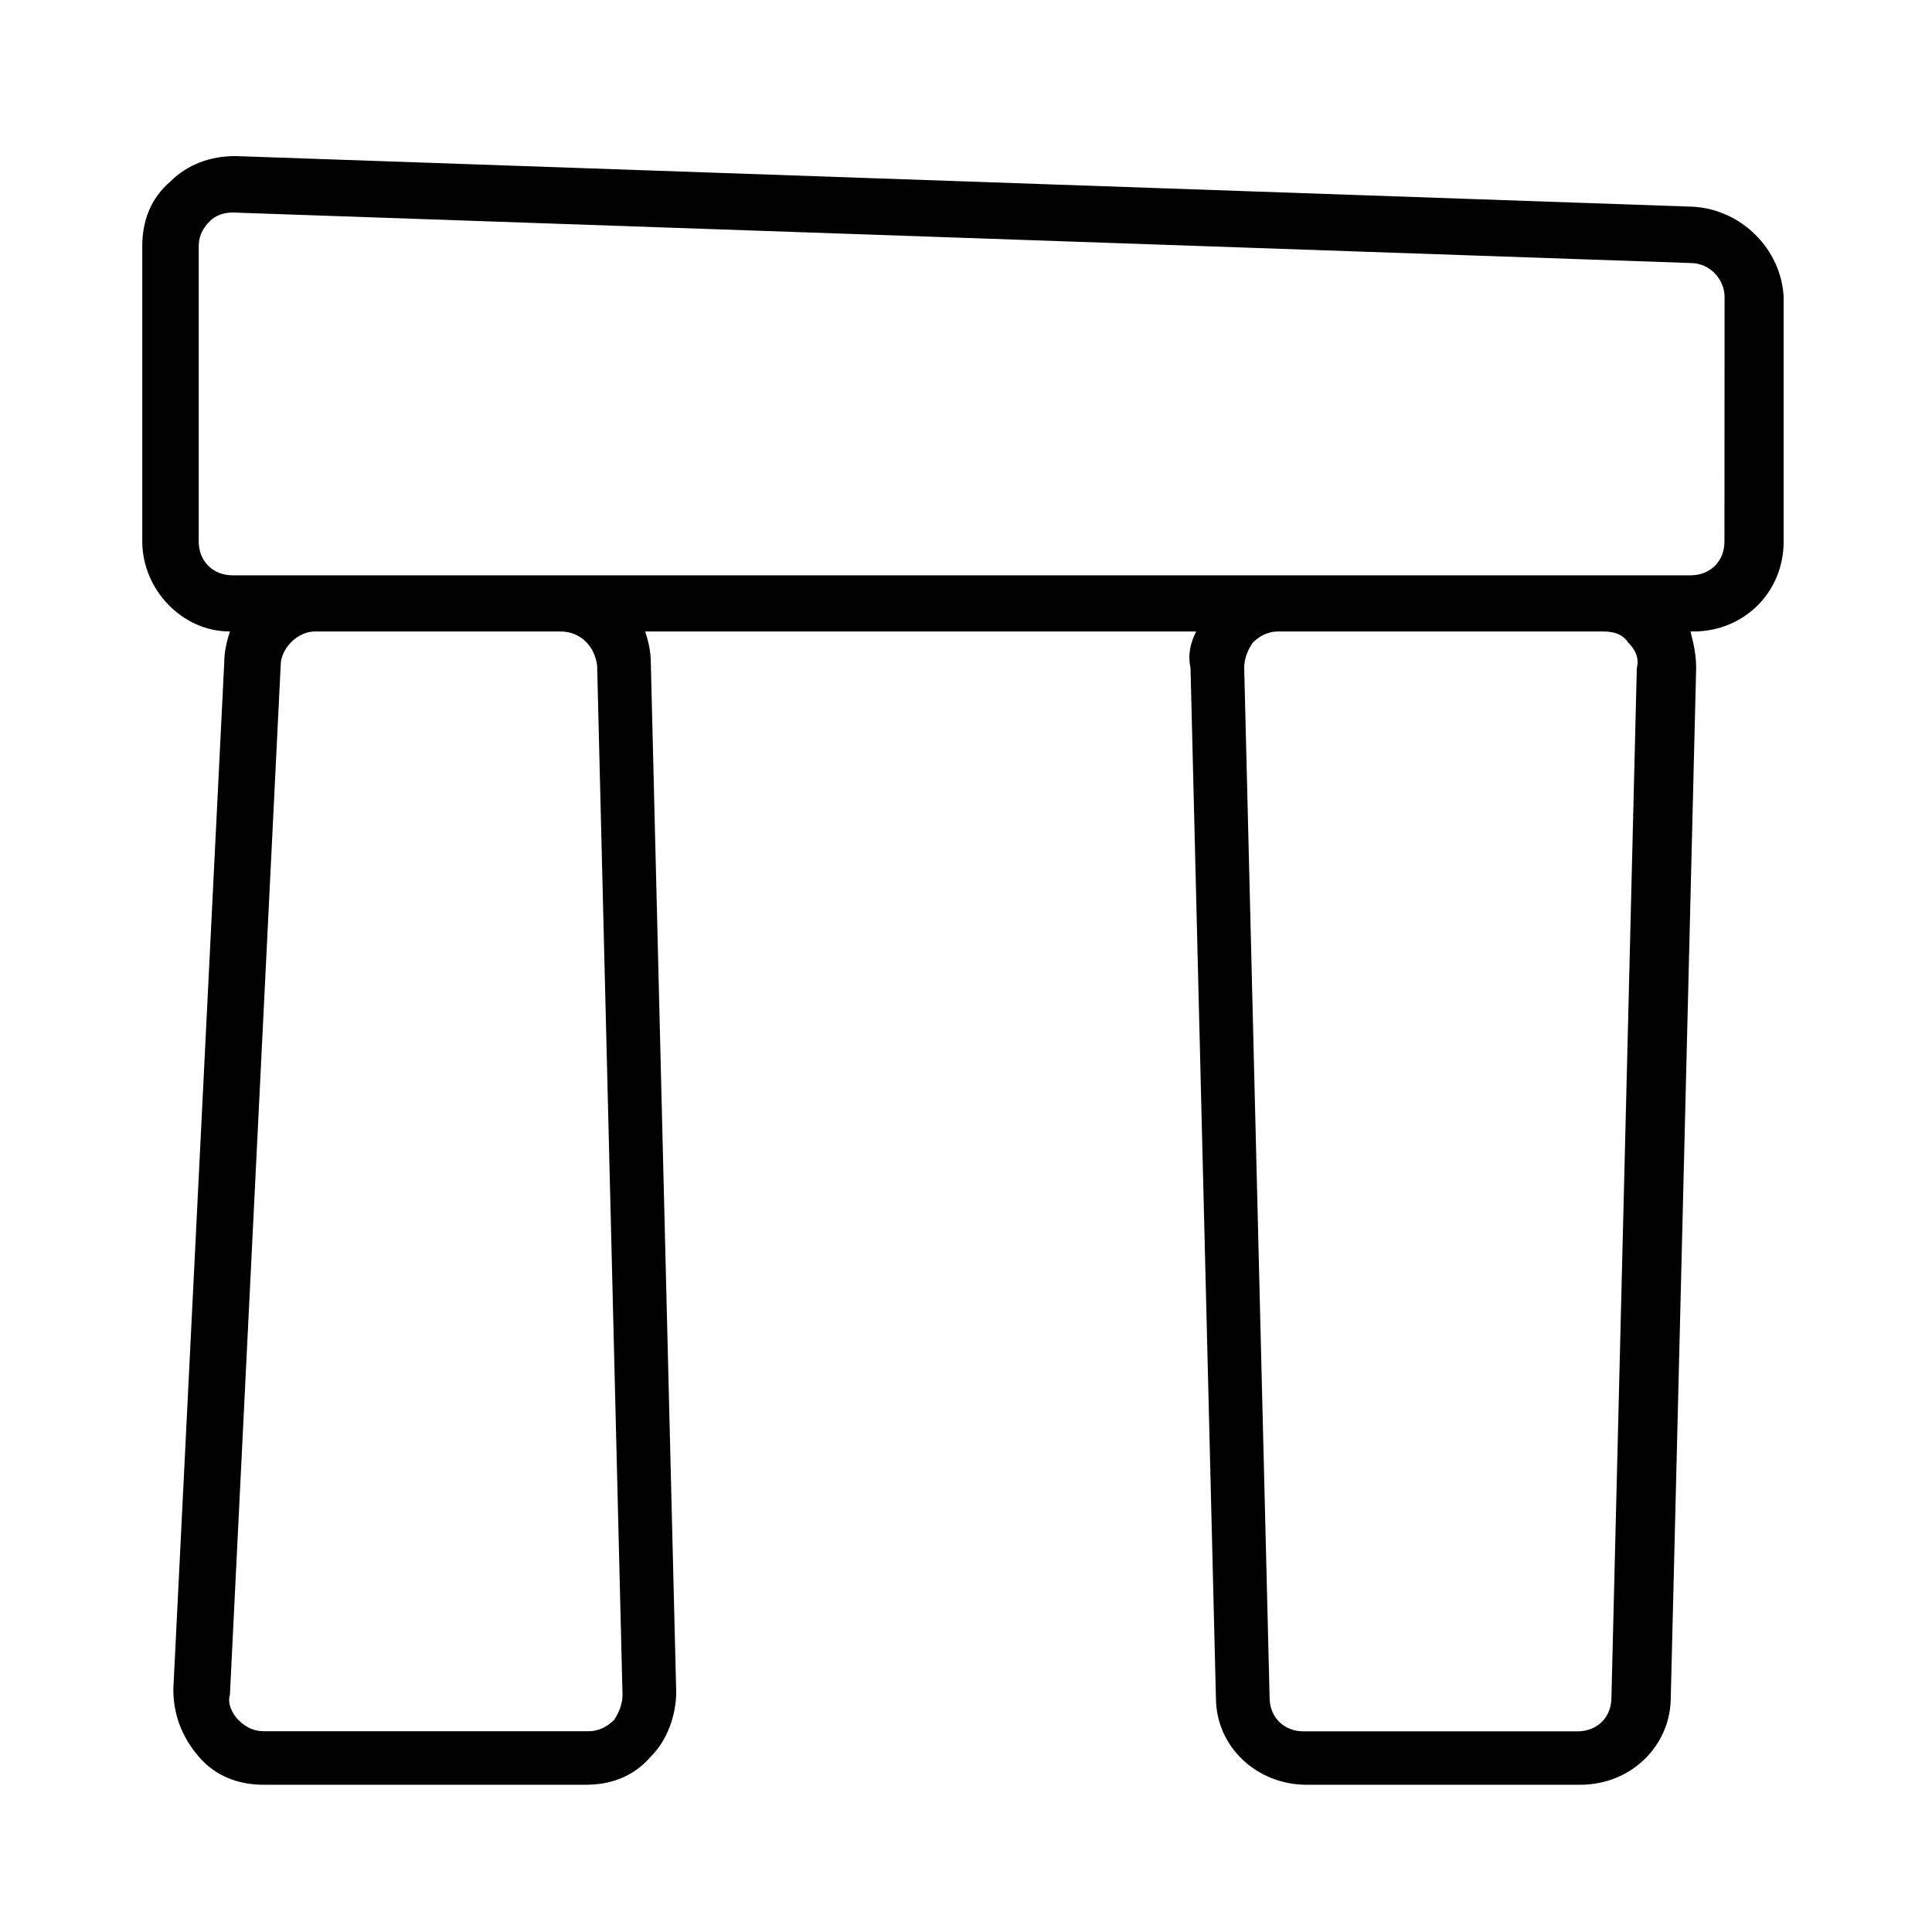
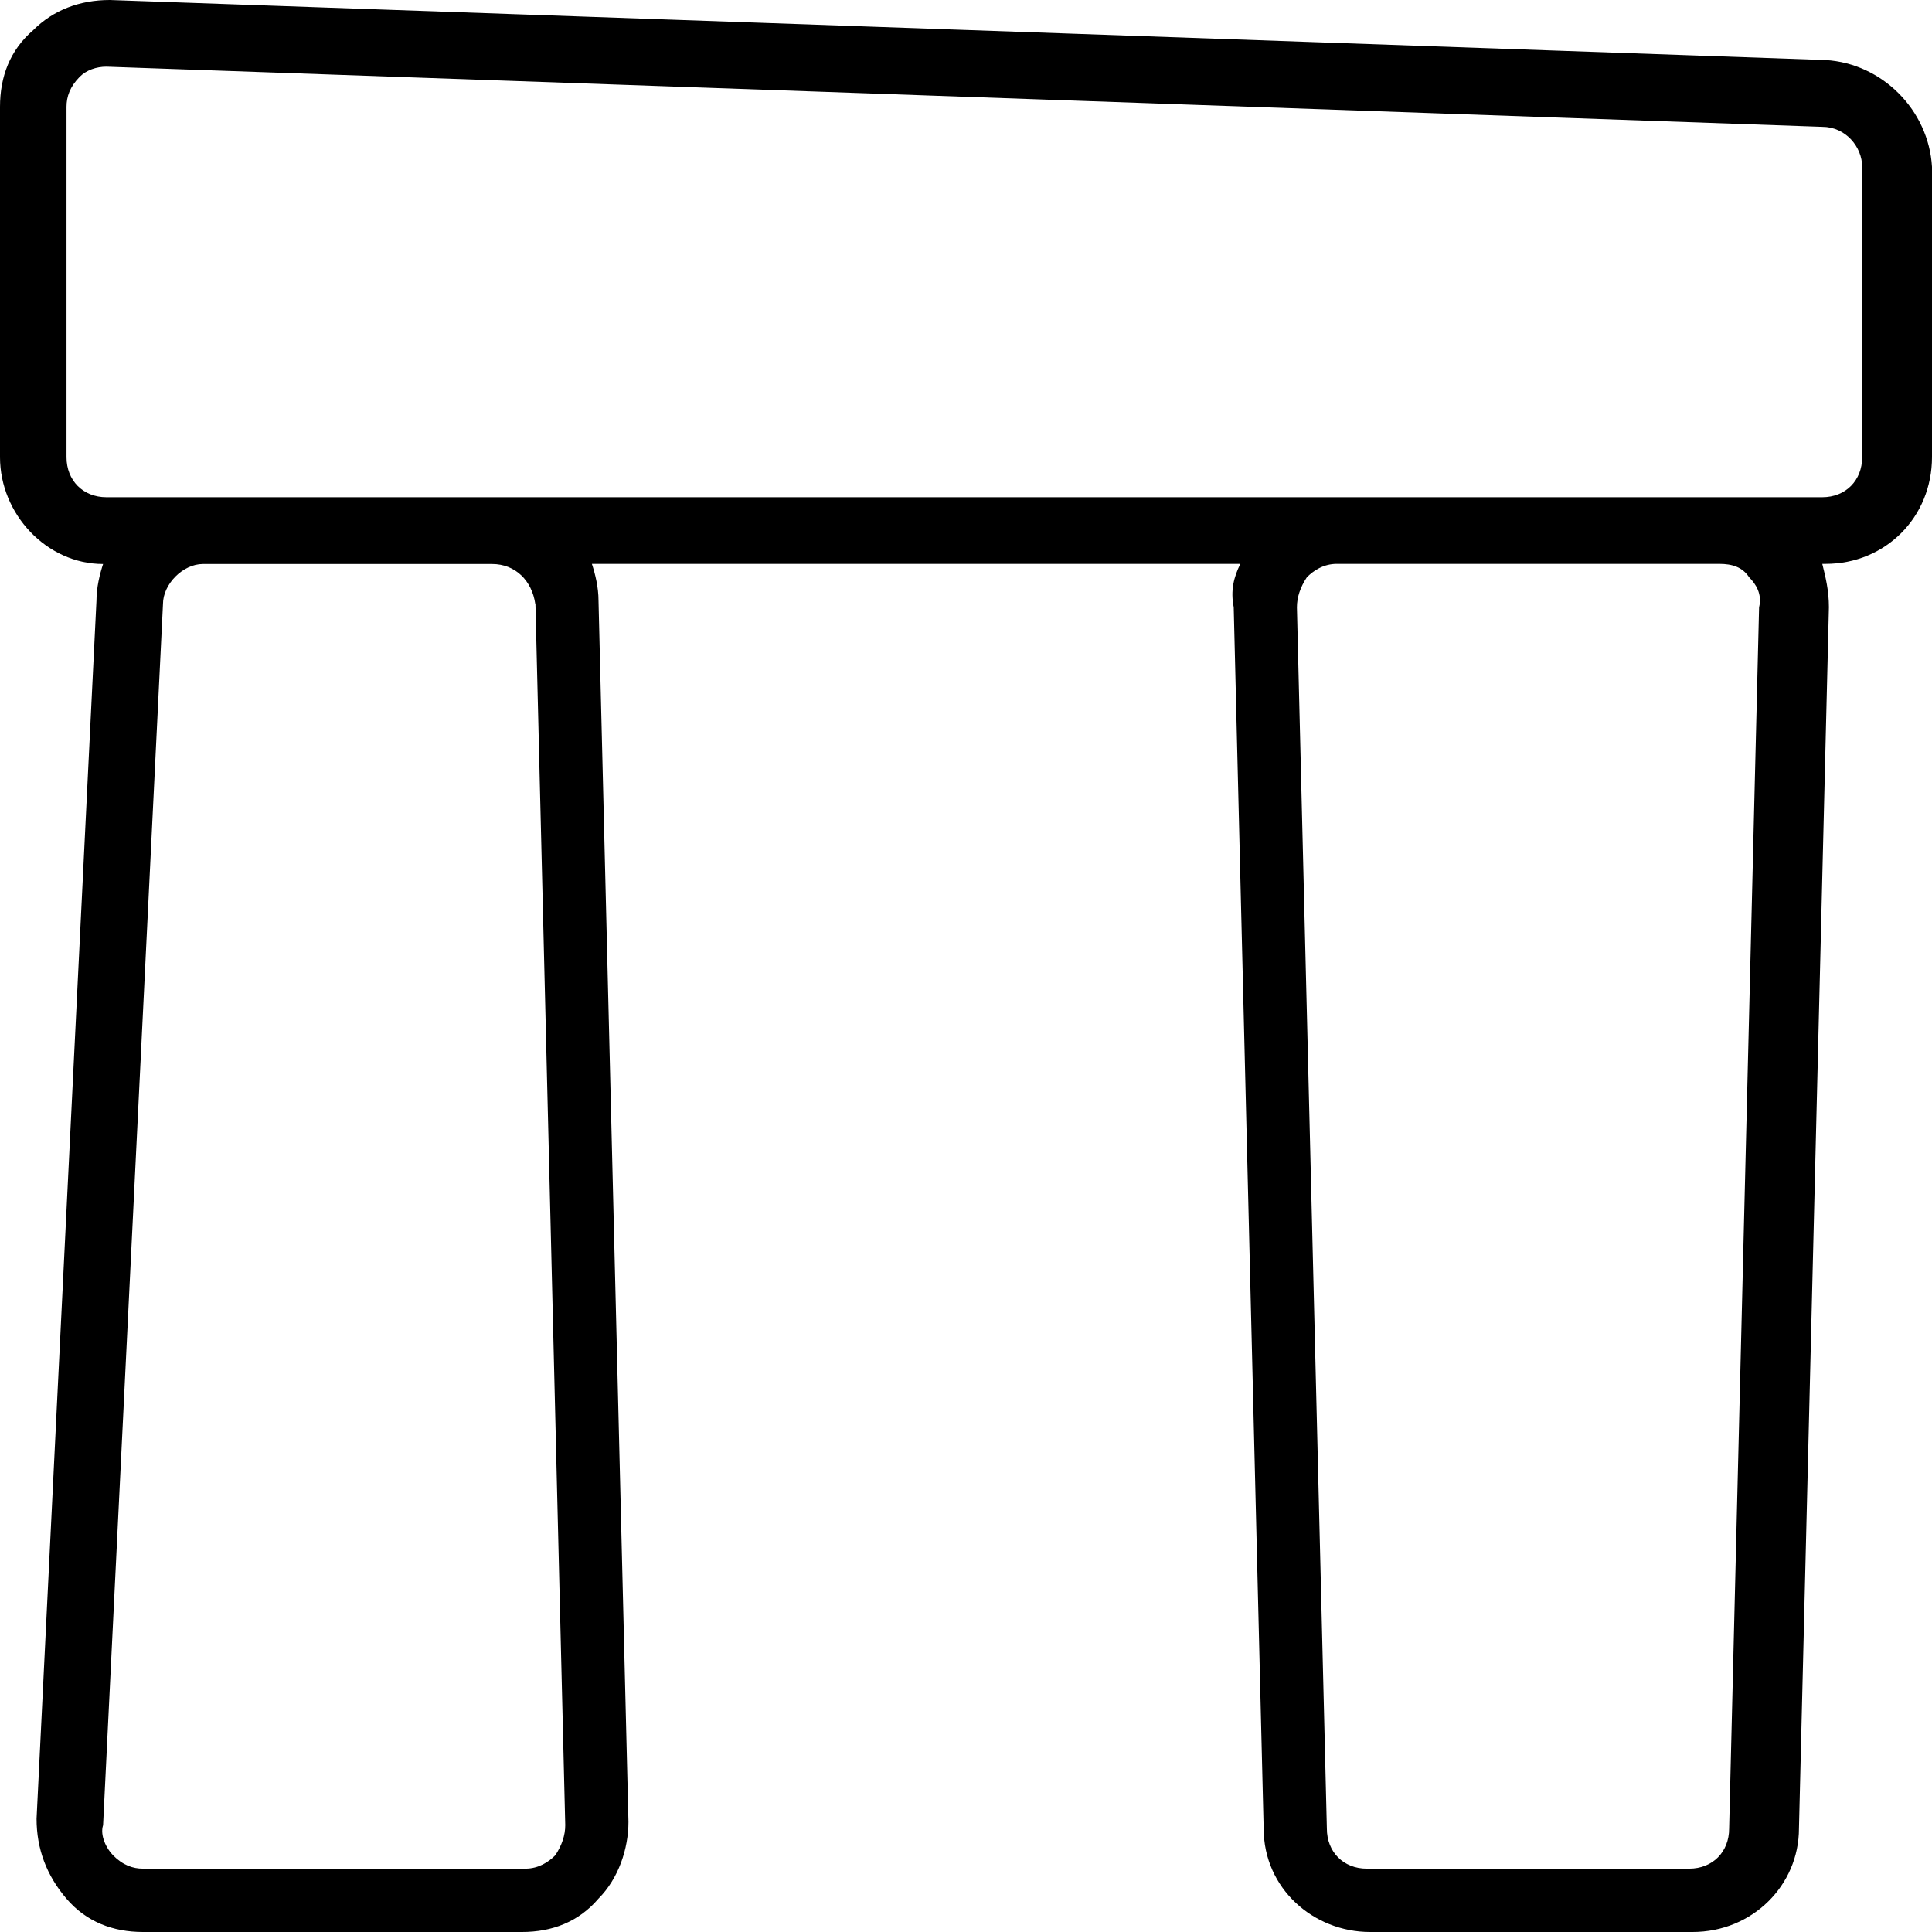
<svg xmlns="http://www.w3.org/2000/svg" fill="#000000" width="800px" height="800px" viewBox="0 0 14 14" role="img" focusable="false" aria-hidden="true" version="1.1" id="svg1" xml:space="preserve">
  <defs id="defs1" />
-   <path d="M 12.271,1.498 1.707,1.131 c -0.184,0 -0.348,0.061 -0.471,0.183 C 1.092,1.437 1.031,1.6 1.031,1.784 v 2.14 c 0,0.346 0.287,0.652 0.635,0.652 -0.02,0.061 -0.041,0.143 -0.041,0.224 L 1.256,12.24 c 0,0.183 0.061,0.346 0.184,0.489 0.123,0.143 0.287,0.204 0.471,0.204 h 2.334 c 0.184,0 0.348,-0.061 0.471,-0.204 0.123,-0.122 0.184,-0.306 0.184,-0.469 L 4.716,4.8 c 0,-0.082 -0.02,-0.163 -0.041,-0.224 H 8.668 C 8.627,4.658 8.606,4.739 8.627,4.841 l 0.184,7.46 c 0,0.367 0.307,0.632 0.655,0.632 h 1.986 c 0.369,0 0.655,-0.285 0.655,-0.632 l 0.184,-7.46 c 0,-0.102 -0.02,-0.183 -0.041,-0.265 h 0.02 c 0.369,0 0.655,-0.285 0.655,-0.652 V 2.15 C 12.906,1.804 12.619,1.519 12.271,1.498 Z m -7.944,3.322 0.184,7.46 c 0,0.061 -0.02,0.122 -0.061,0.183 -0.041,0.041 -0.102,0.082 -0.184,0.082 H 1.911 c -0.061,0 -0.123,-0.02 -0.184,-0.082 C 1.686,12.424 1.645,12.342 1.666,12.281 L 2.034,4.821 c 0,-0.122 0.123,-0.245 0.246,-0.245 h 1.781 c 0.143,0 0.246,0.102 0.266,0.245 z M 11.8,4.658 c 0.041,0.041 0.082,0.102 0.061,0.183 l -0.184,7.46 c 0,0.143 -0.102,0.245 -0.246,0.245 H 9.446 c -0.143,0 -0.246,-0.102 -0.246,-0.245 L 9.016,4.841 c 0,-0.061 0.02,-0.122 0.061,-0.183 0.041,-0.041 0.102,-0.082 0.184,-0.082 H 11.616 c 0.082,0 0.143,0.02 0.184,0.082 z m 0.696,-0.734 c 0,0.143 -0.102,0.245 -0.246,0.245 H 1.686 c -0.143,0 -0.246,-0.102 -0.246,-0.245 v -2.14 c 0,-0.061 0.02,-0.122 0.082,-0.183 0.041,-0.041 0.102,-0.061 0.164,-0.061 L 12.251,1.906 c 0.143,0 0.246,0.122 0.246,0.245 z" id="path1-6" style="stroke-width:0.131" />
+   <path d="M 13.229,0.435 0.795,0 C 0.578,0 0.386,0.073 0.241,0.218 0.072,0.363 0,0.556 0,0.774 V 3.313 c 0,0.411 0.337,0.774 0.747,0.774 -0.024,0.073 -0.048,0.169 -0.048,0.266 l -0.434,8.826 c 0,0.218 0.072,0.411 0.217,0.58 C 0.626,13.927 0.819,14 1.036,14 H 3.783 C 4,14 4.193,13.927 4.337,13.758 4.482,13.613 4.554,13.396 4.554,13.202 L 4.337,4.352 c 0,-0.097 -0.024,-0.193 -0.048,-0.266 h 4.699 c -0.048,0.097 -0.072,0.193 -0.048,0.314 l 0.217,8.85 c 0,0.435 0.361,0.75 0.771,0.75 h 2.337 c 0.434,0 0.771,-0.339 0.771,-0.75 l 0.217,-8.85 c 0,-0.121 -0.024,-0.218 -0.048,-0.314 h 0.024 C 13.663,4.086 14,3.748 14,3.312 V 1.209 C 13.976,0.798 13.639,0.459 13.229,0.435 Z M 3.88,4.377 4.096,13.226 c 0,0.073 -0.024,0.145 -0.072,0.218 -0.048,0.048 -0.12,0.097 -0.217,0.097 H 1.036 c -0.072,0 -0.145,-0.024 -0.217,-0.097 -0.048,-0.048 -0.096,-0.145 -0.072,-0.218 L 1.181,4.377 c 0,-0.145 0.145,-0.29 0.289,-0.29 h 2.096 c 0.169,0 0.289,0.121 0.313,0.29 z M 12.675,4.183 c 0.048,0.048 0.096,0.121 0.072,0.218 l -0.217,8.85 c 0,0.169 -0.12,0.29 -0.289,0.29 H 9.904 c -0.169,0 -0.289,-0.121 -0.289,-0.29 L 9.398,4.401 c 0,-0.073 0.024,-0.145 0.072,-0.218 0.048,-0.048 0.12,-0.097 0.217,-0.097 h 2.771 c 0.096,0 0.169,0.024 0.217,0.097 z m 0.819,-0.87 c 0,0.169 -0.12,0.29 -0.289,0.29 H 0.771 c -0.169,0 -0.289,-0.121 -0.289,-0.29 V 0.774 c 0,-0.073 0.024,-0.145 0.096,-0.218 0.048,-0.048 0.12,-0.073 0.193,-0.073 L 13.205,0.919 c 0.169,0 0.289,0.145 0.289,0.29 z" id="path1-6" style="stroke-width:0.154" />
</svg>
